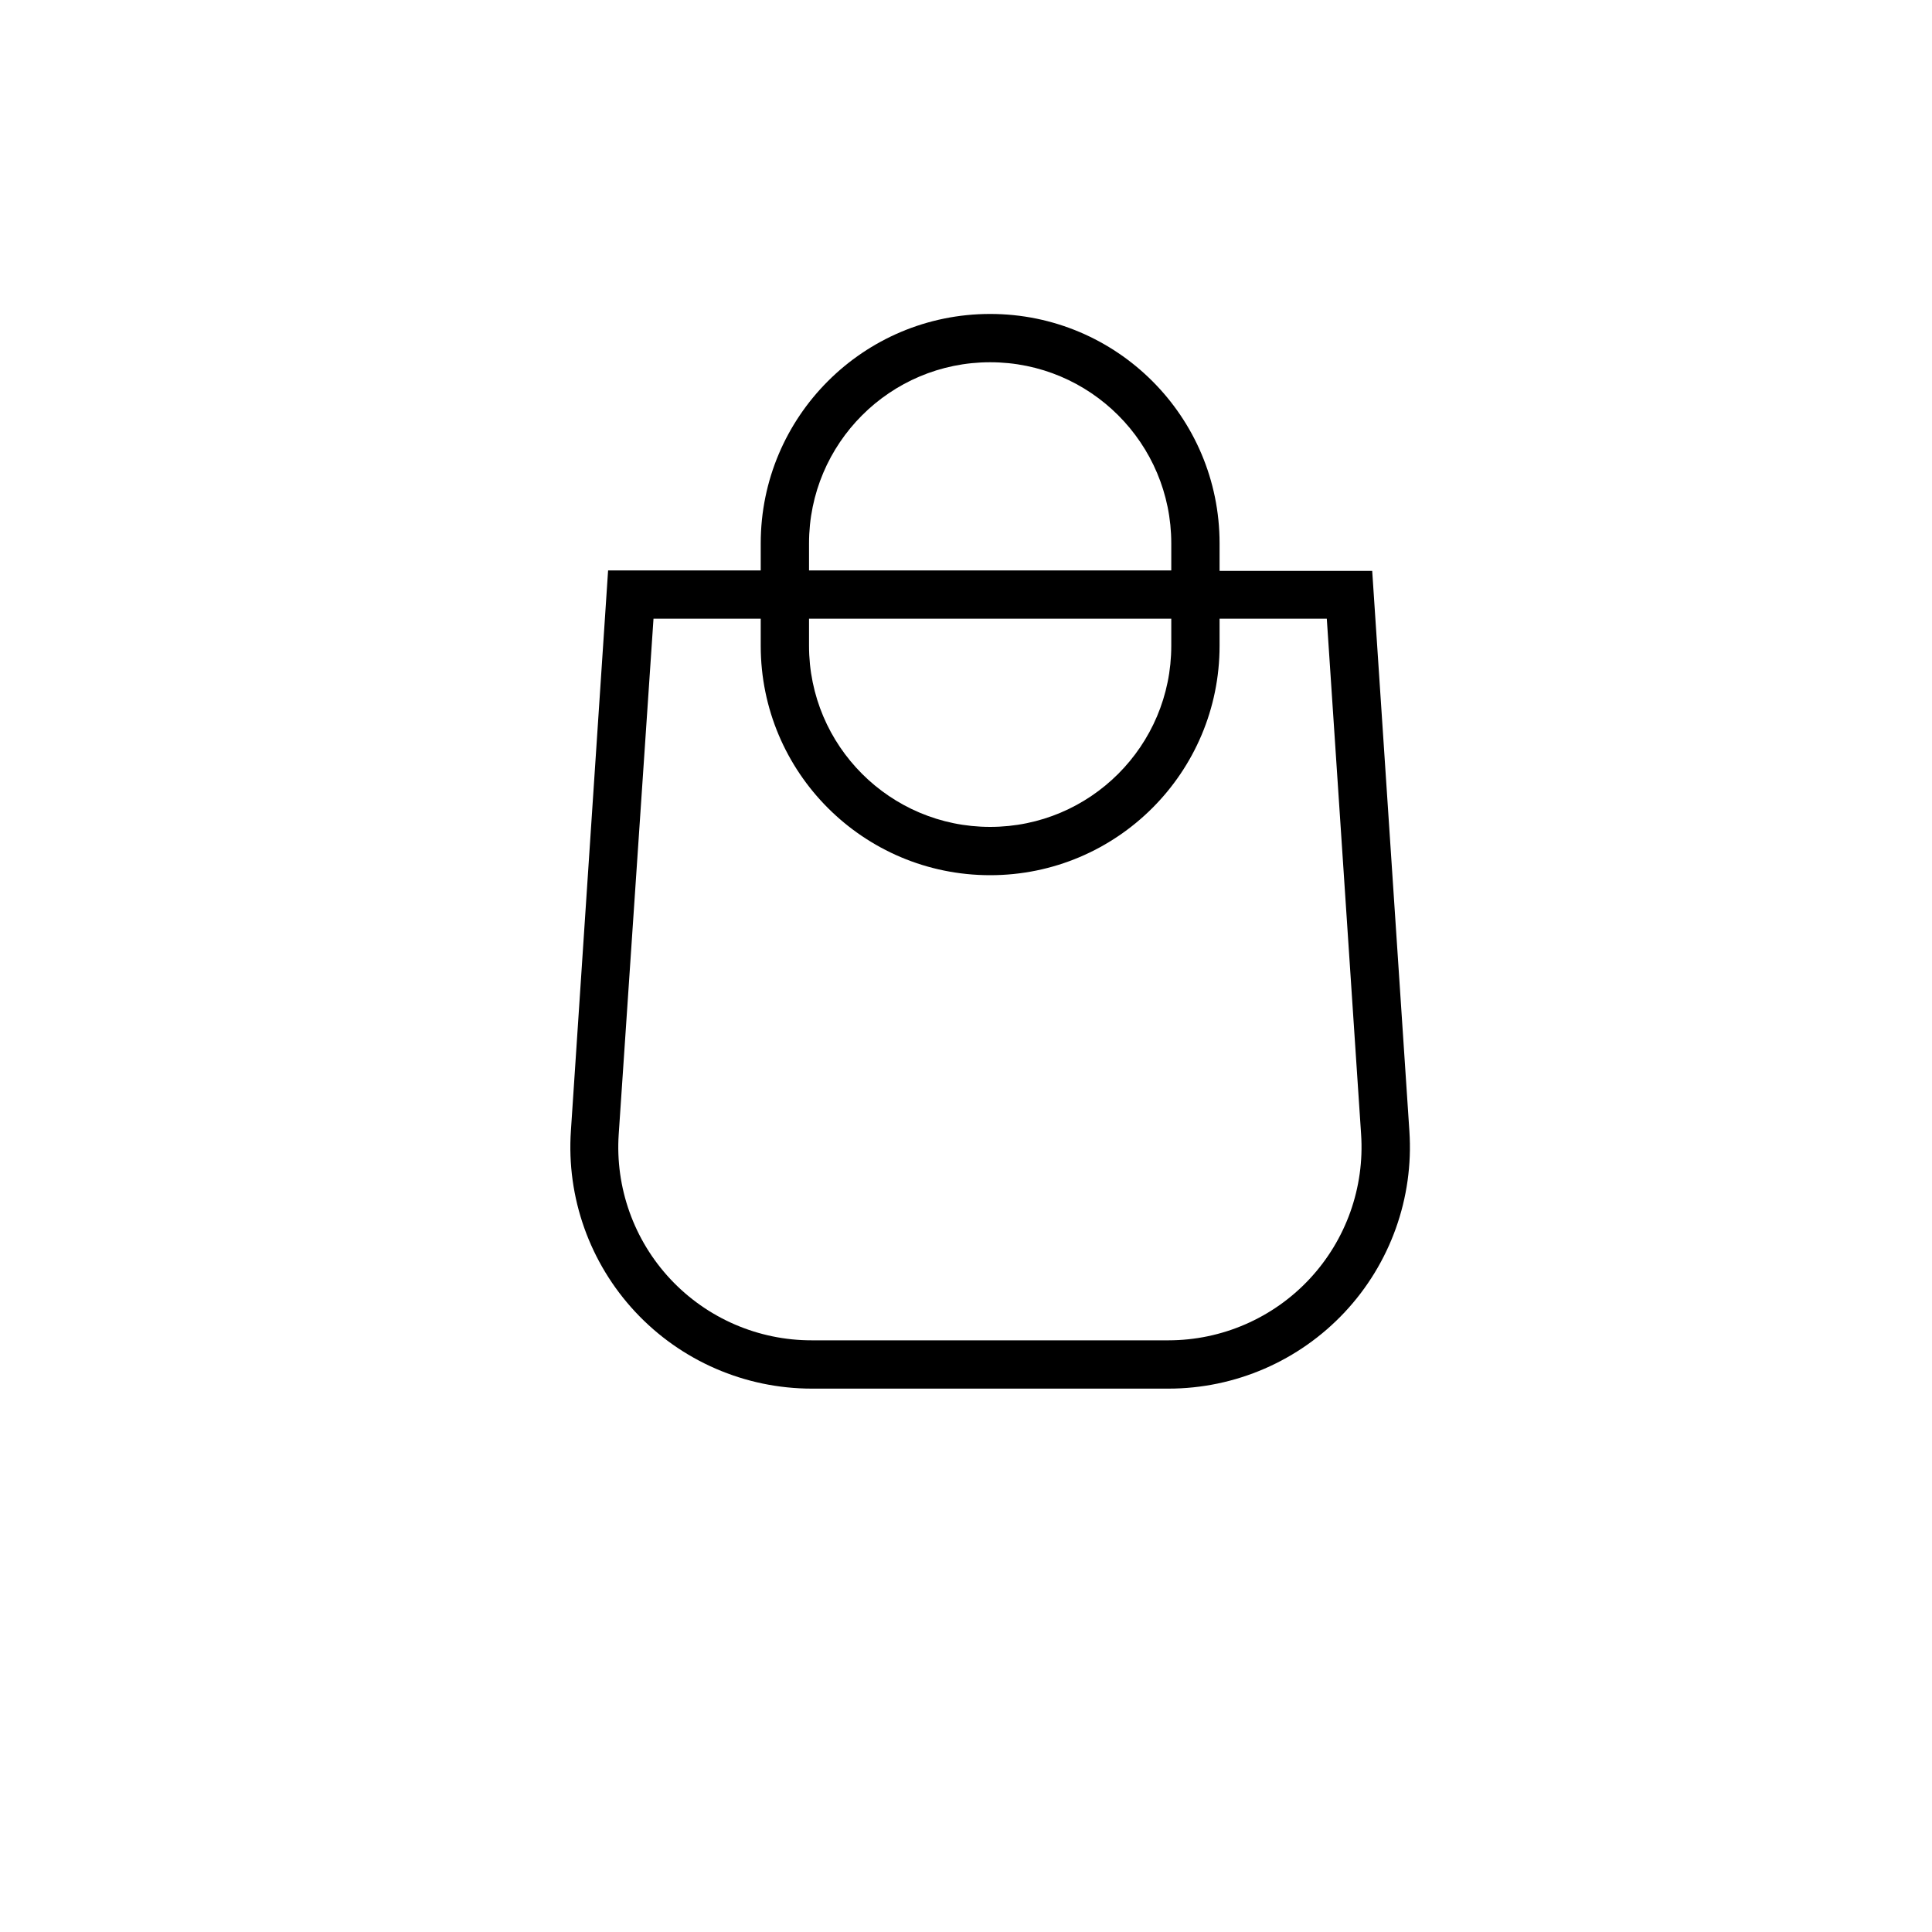
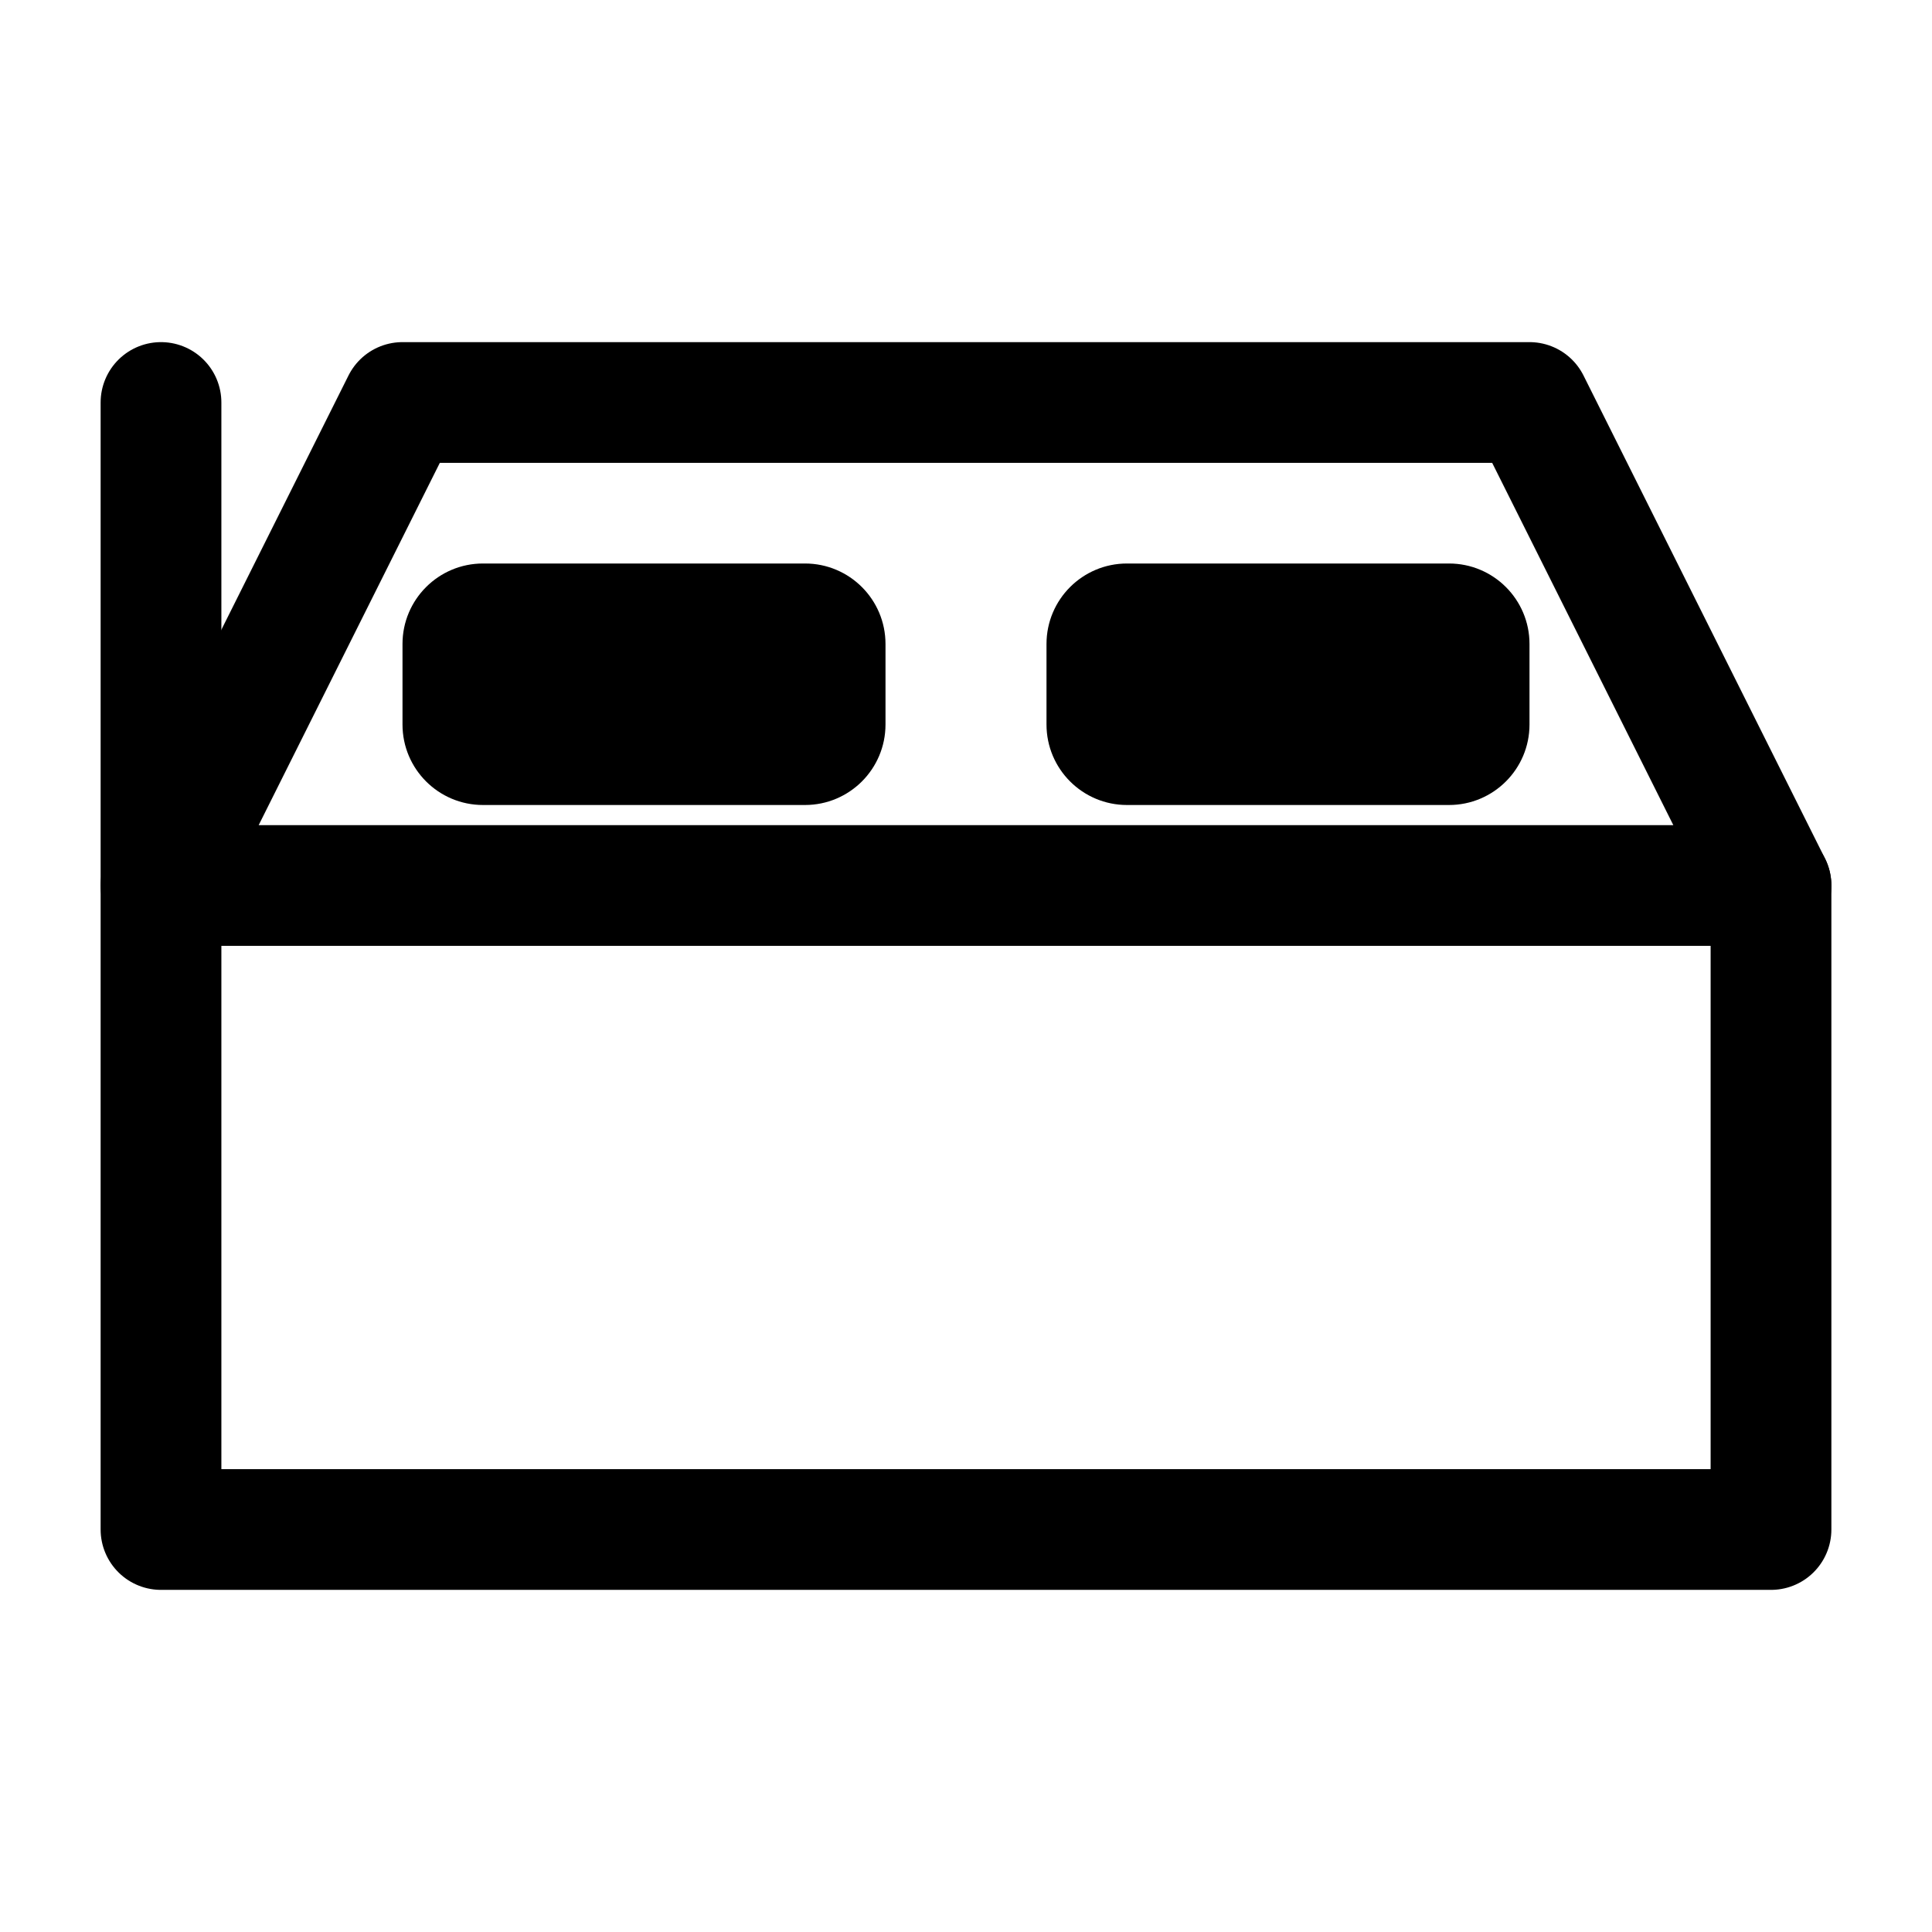
- <svg xmlns="http://www.w3.org/2000/svg" fill="none" class="icon icon-cart" viewBox="0 0 40 40">
-   <path fill="currentColor" fill-rule="evenodd" d="M20.5 6.5a4.75 4.75 0 0 0-4.75 4.75v.56h-3.16l-.77 11.6a5 5 0 0 0 4.99 5.34h7.38a5 5 0 0 0 4.99-5.33l-.77-11.6h-3.16v-.57A4.75 4.75 0 0 0 20.5 6.5m3.75 5.31v-.56a3.75 3.75 0 1 0-7.5 0v.56zm-7.5 1h7.5v.56a3.75 3.75 0 1 1-7.5 0zm-1 0v.56a4.75 4.75 0 1 0 9.5 0v-.56h2.22l.71 10.67a4 4 0 0 1-3.99 4.27h-7.38a4 4 0 0 1-4-4.27l.72-10.67z" />
+ <svg xmlns="http://www.w3.org/2000/svg" class="icon icon-cart" viewBox="0 0 24 24" fill="none" stroke="currentColor" stroke-width="1.5" stroke-linecap="round" stroke-linejoin="round">
+   <path d="M2 12v7h20v-7M2 19V5M22 19V11" />
+   <path d="M2 11h20M2 11l3-6h14l3 6" />
+   <rect x="5" y="7" width="6" height="3" rx="1" fill="currentColor" stroke="none" />
+   <rect x="13" y="7" width="6" height="3" rx="1" fill="currentColor" stroke="none" />
</svg>
